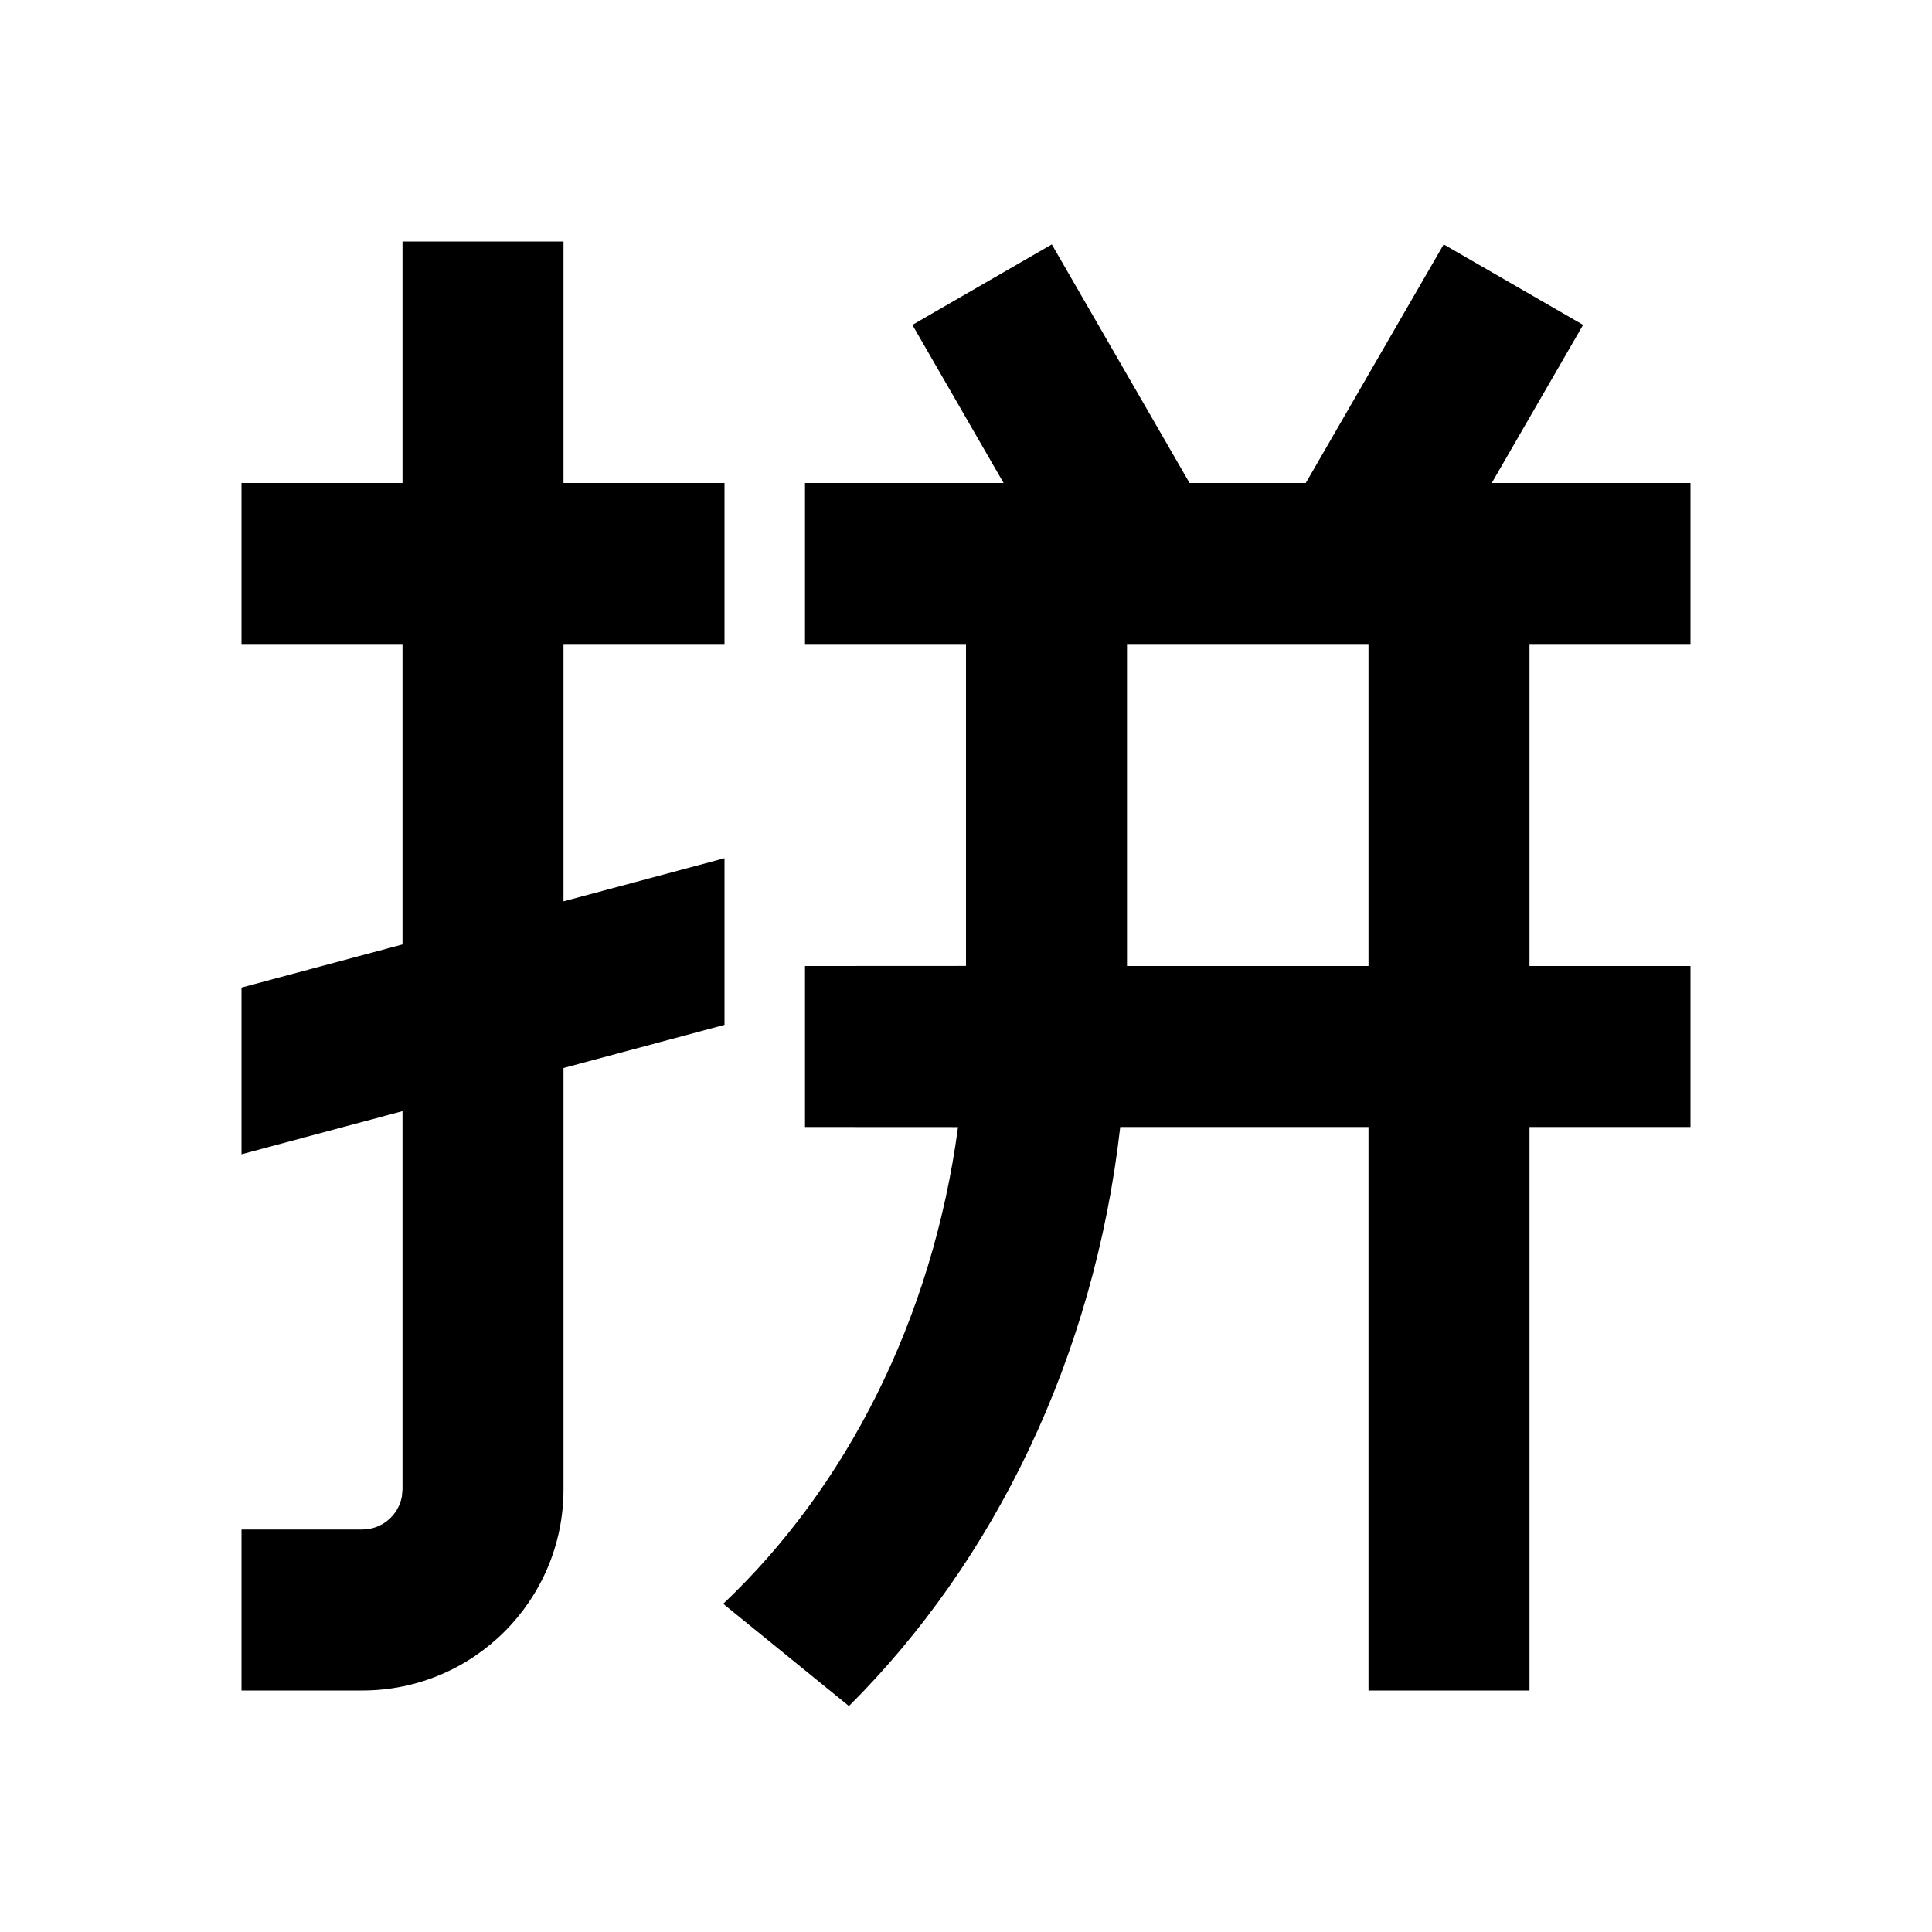
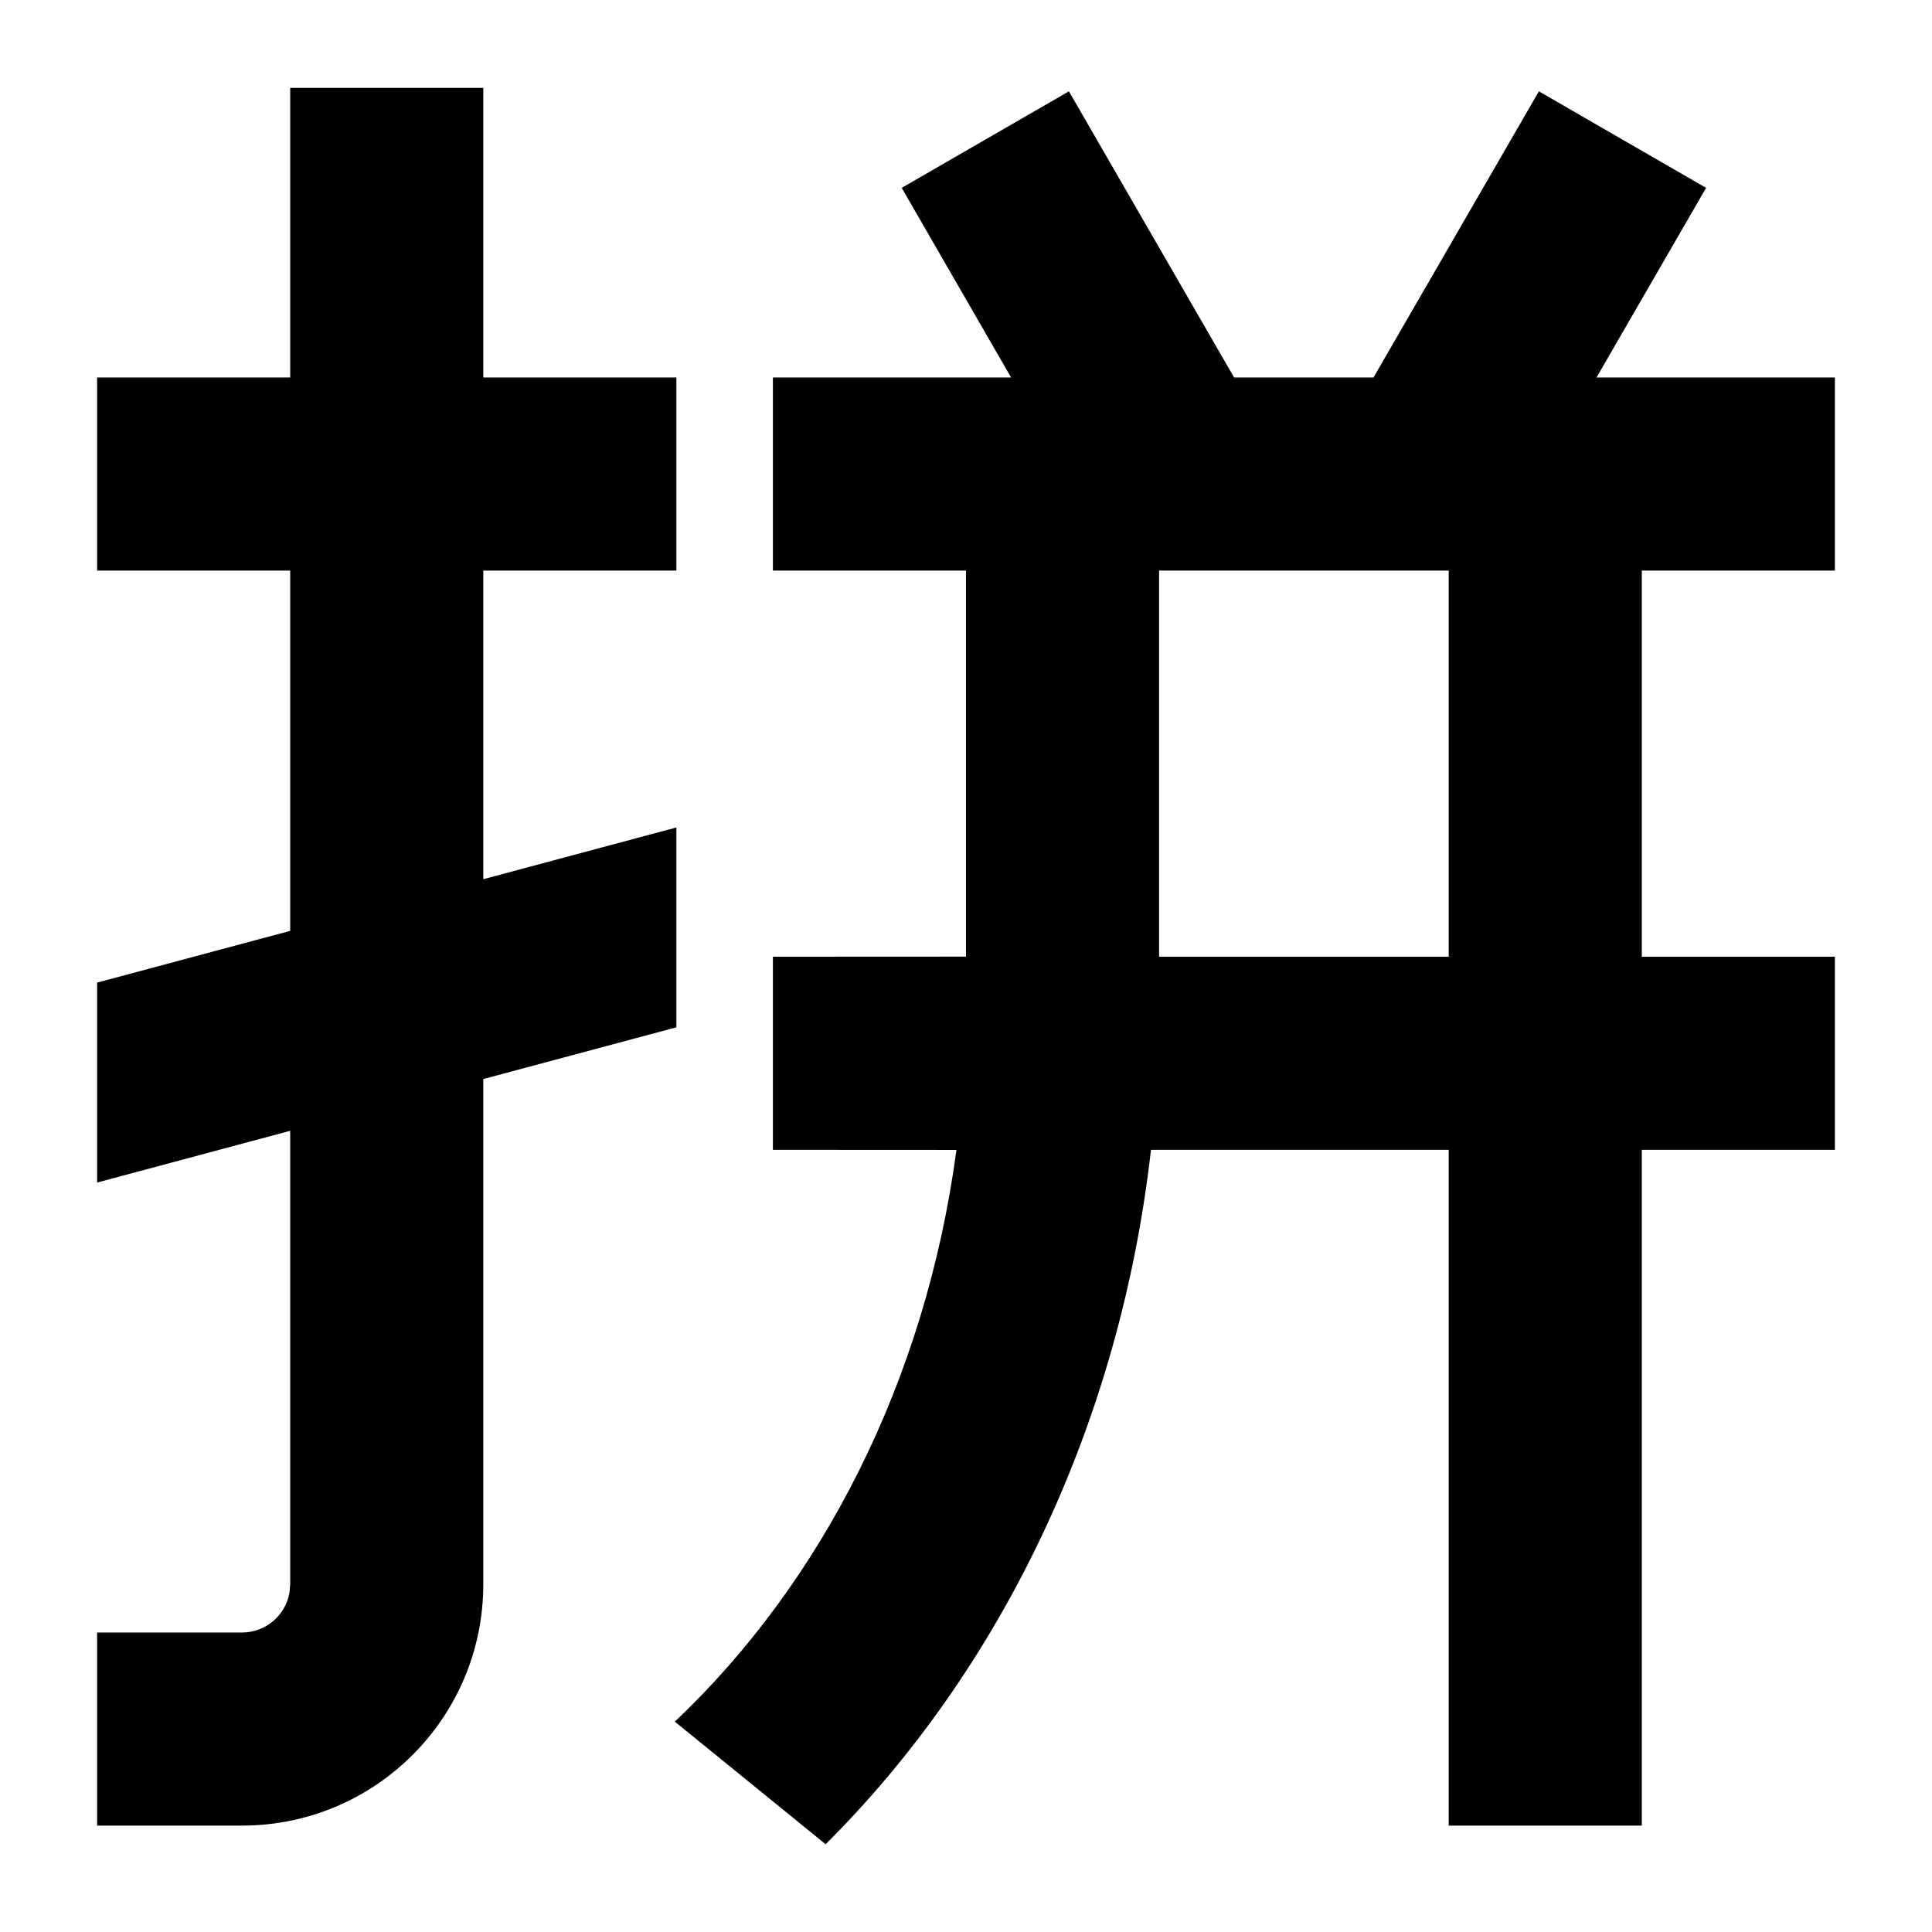
- <svg xmlns="http://www.w3.org/2000/svg" viewBox="0 0 24 24">
+ <svg xmlns="http://www.w3.org/2000/svg" viewBox="1.994 2.09 20.012 20.012">
  <path d="M0 0h24v24H0z" fill="none" />
  <path d="M17.934 3.036l1.732 1L18.531 6H21v2h-2v4h2v2h-2v7h-2v-7h-3.084c-.325 2.862-1.564 5.394-3.37 7.193l-1.562-1.27c1.52-1.438 2.596-3.522 2.917-5.922L10 14v-2l2-.001V8h-2V6h2.467l-1.133-1.964 1.732-1L14.777 6h1.444l1.713-2.964zM5 13.803l-2 .536v-2.071l2-.536V8H3V6h2V3h2v3h2v2H7v3.197l2-.536v2.07l-2 .536V18.5A2.5 2.5 0 0 1 4.5 21H3v-2h1.5a.5.5 0 0 0 .492-.41L5 18.5v-4.697zM17 8h-3v4h3V8z" />
</svg>
